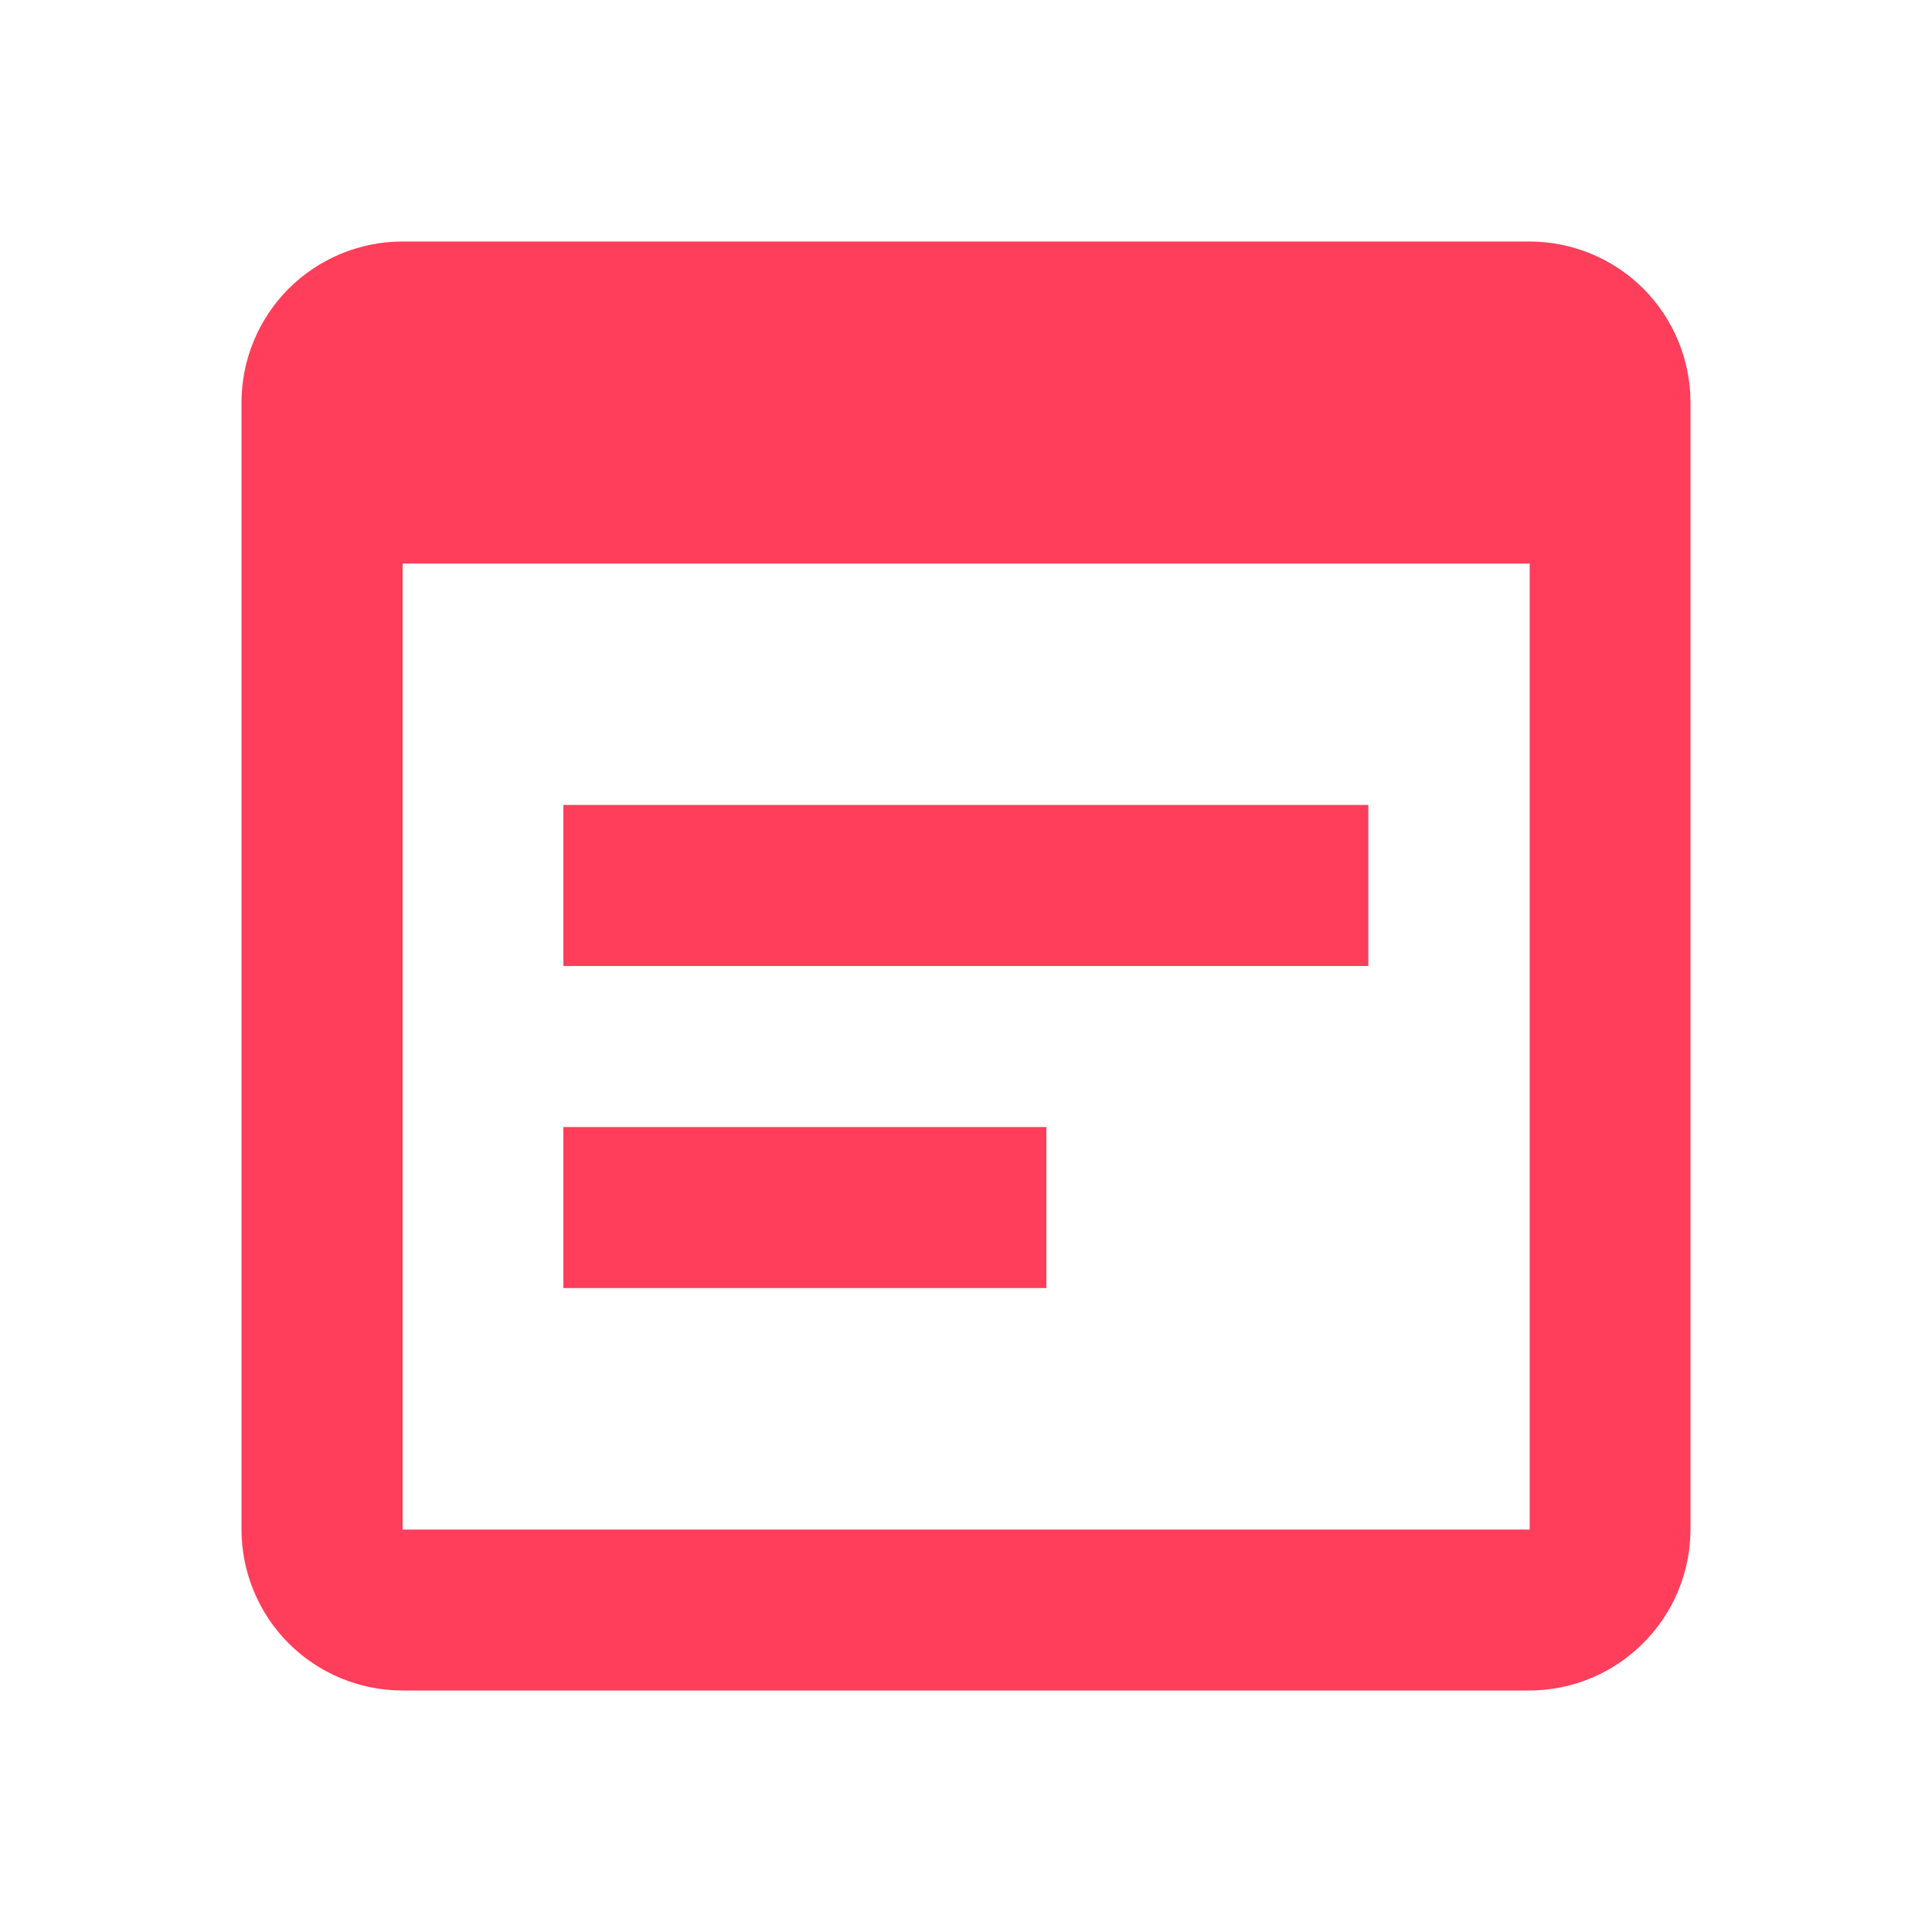
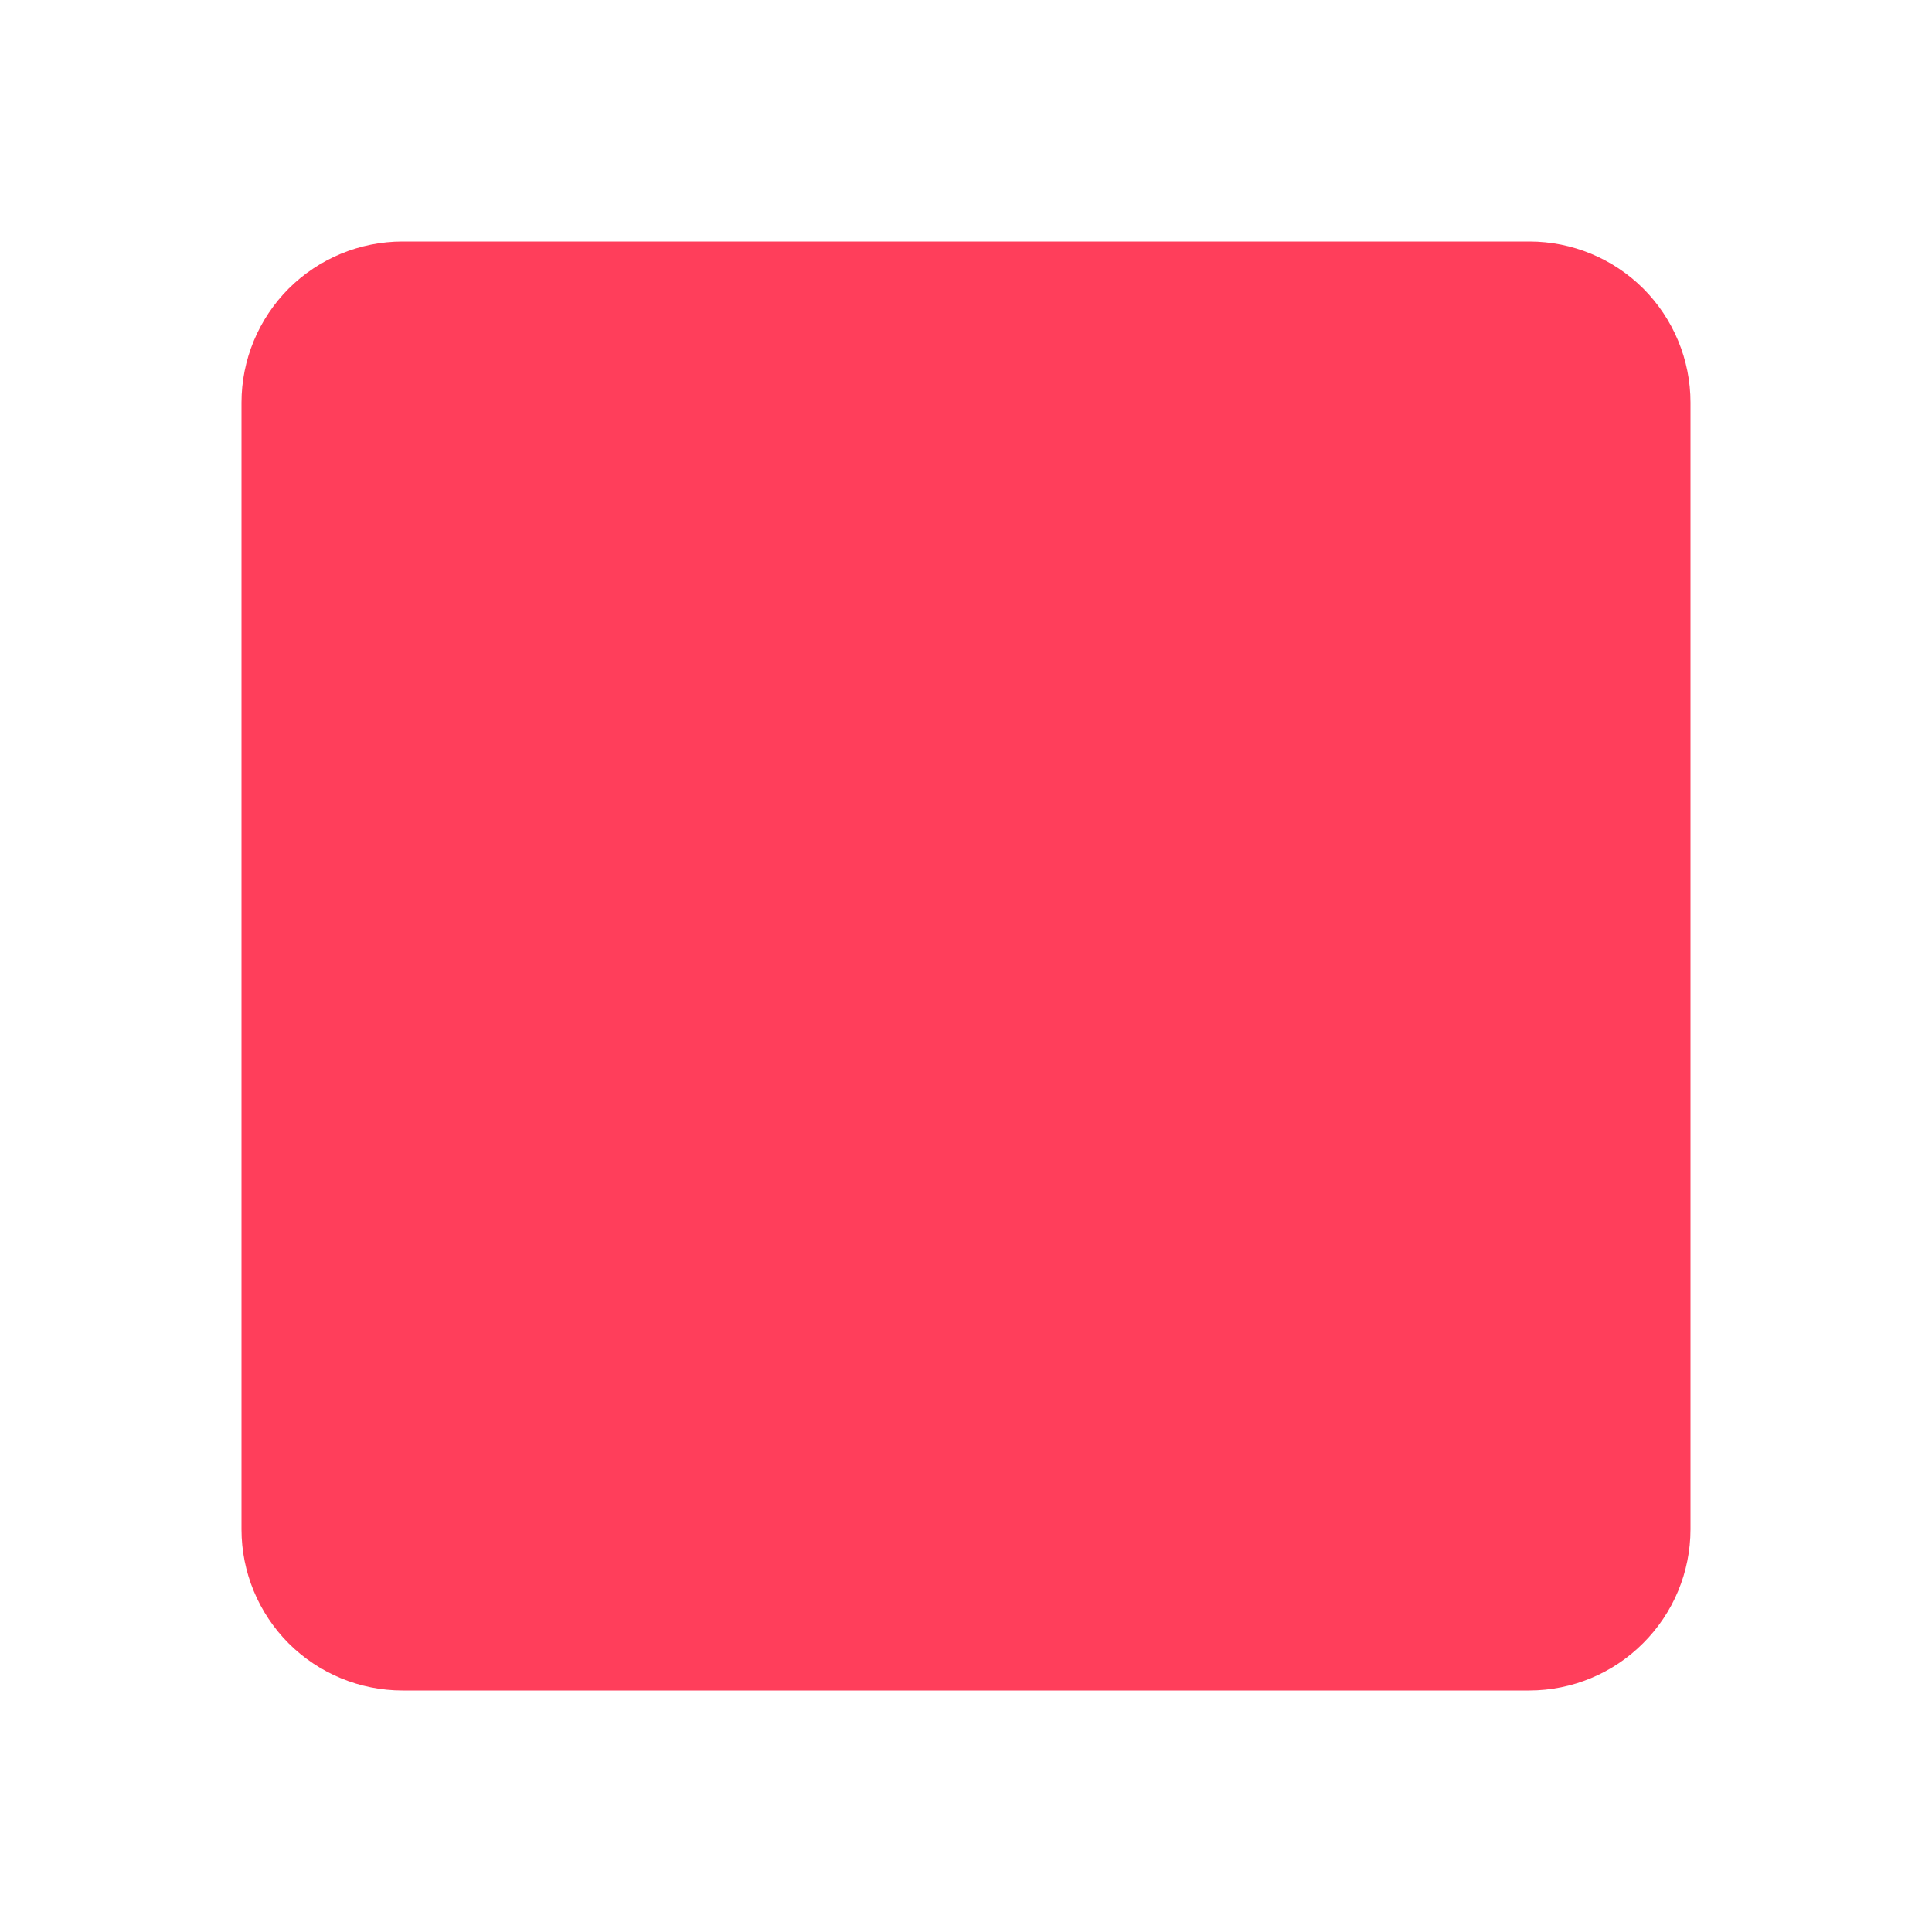
<svg xmlns="http://www.w3.org/2000/svg" width="20" height="20" viewBox="0 0 20 20" fill="none">
-   <path fill-rule="evenodd" clip-rule="evenodd" d="M2.988 17.012C3.301 17.324 3.725 17.5 4.167 17.5H15.833C16.275 17.499 16.698 17.323 17.01 17.01C17.323 16.698 17.499 16.275 17.5 15.833V4.167C17.5 3.725 17.324 3.301 17.012 2.988C16.699 2.676 16.275 2.5 15.833 2.5H4.167C3.725 2.5 3.301 2.676 2.988 2.988C2.676 3.301 2.5 3.725 2.5 4.167V15.833C2.5 16.275 2.676 16.699 2.988 17.012ZM4.168 15.834H15.835V5.834H4.168V15.834Z" fill="#FF3E5B" />
+   <path fillRule="evenodd" clip-rule="evenodd" d="M2.988 17.012C3.301 17.324 3.725 17.5 4.167 17.5H15.833C16.275 17.499 16.698 17.323 17.01 17.01C17.323 16.698 17.499 16.275 17.5 15.833V4.167C17.5 3.725 17.324 3.301 17.012 2.988C16.699 2.676 16.275 2.5 15.833 2.5H4.167C3.725 2.5 3.301 2.676 2.988 2.988C2.676 3.301 2.5 3.725 2.5 4.167V15.833C2.5 16.275 2.676 16.699 2.988 17.012ZM4.168 15.834H15.835V5.834H4.168V15.834Z" fill="#FF3E5B" />
  <path d="M14.165 10H5.832V8.333H14.165V10Z" fill="#FF3E5B" />
  <path d="M10.832 13.334H5.832V11.667H10.832V13.334Z" fill="#FF3E5B" />
</svg>
